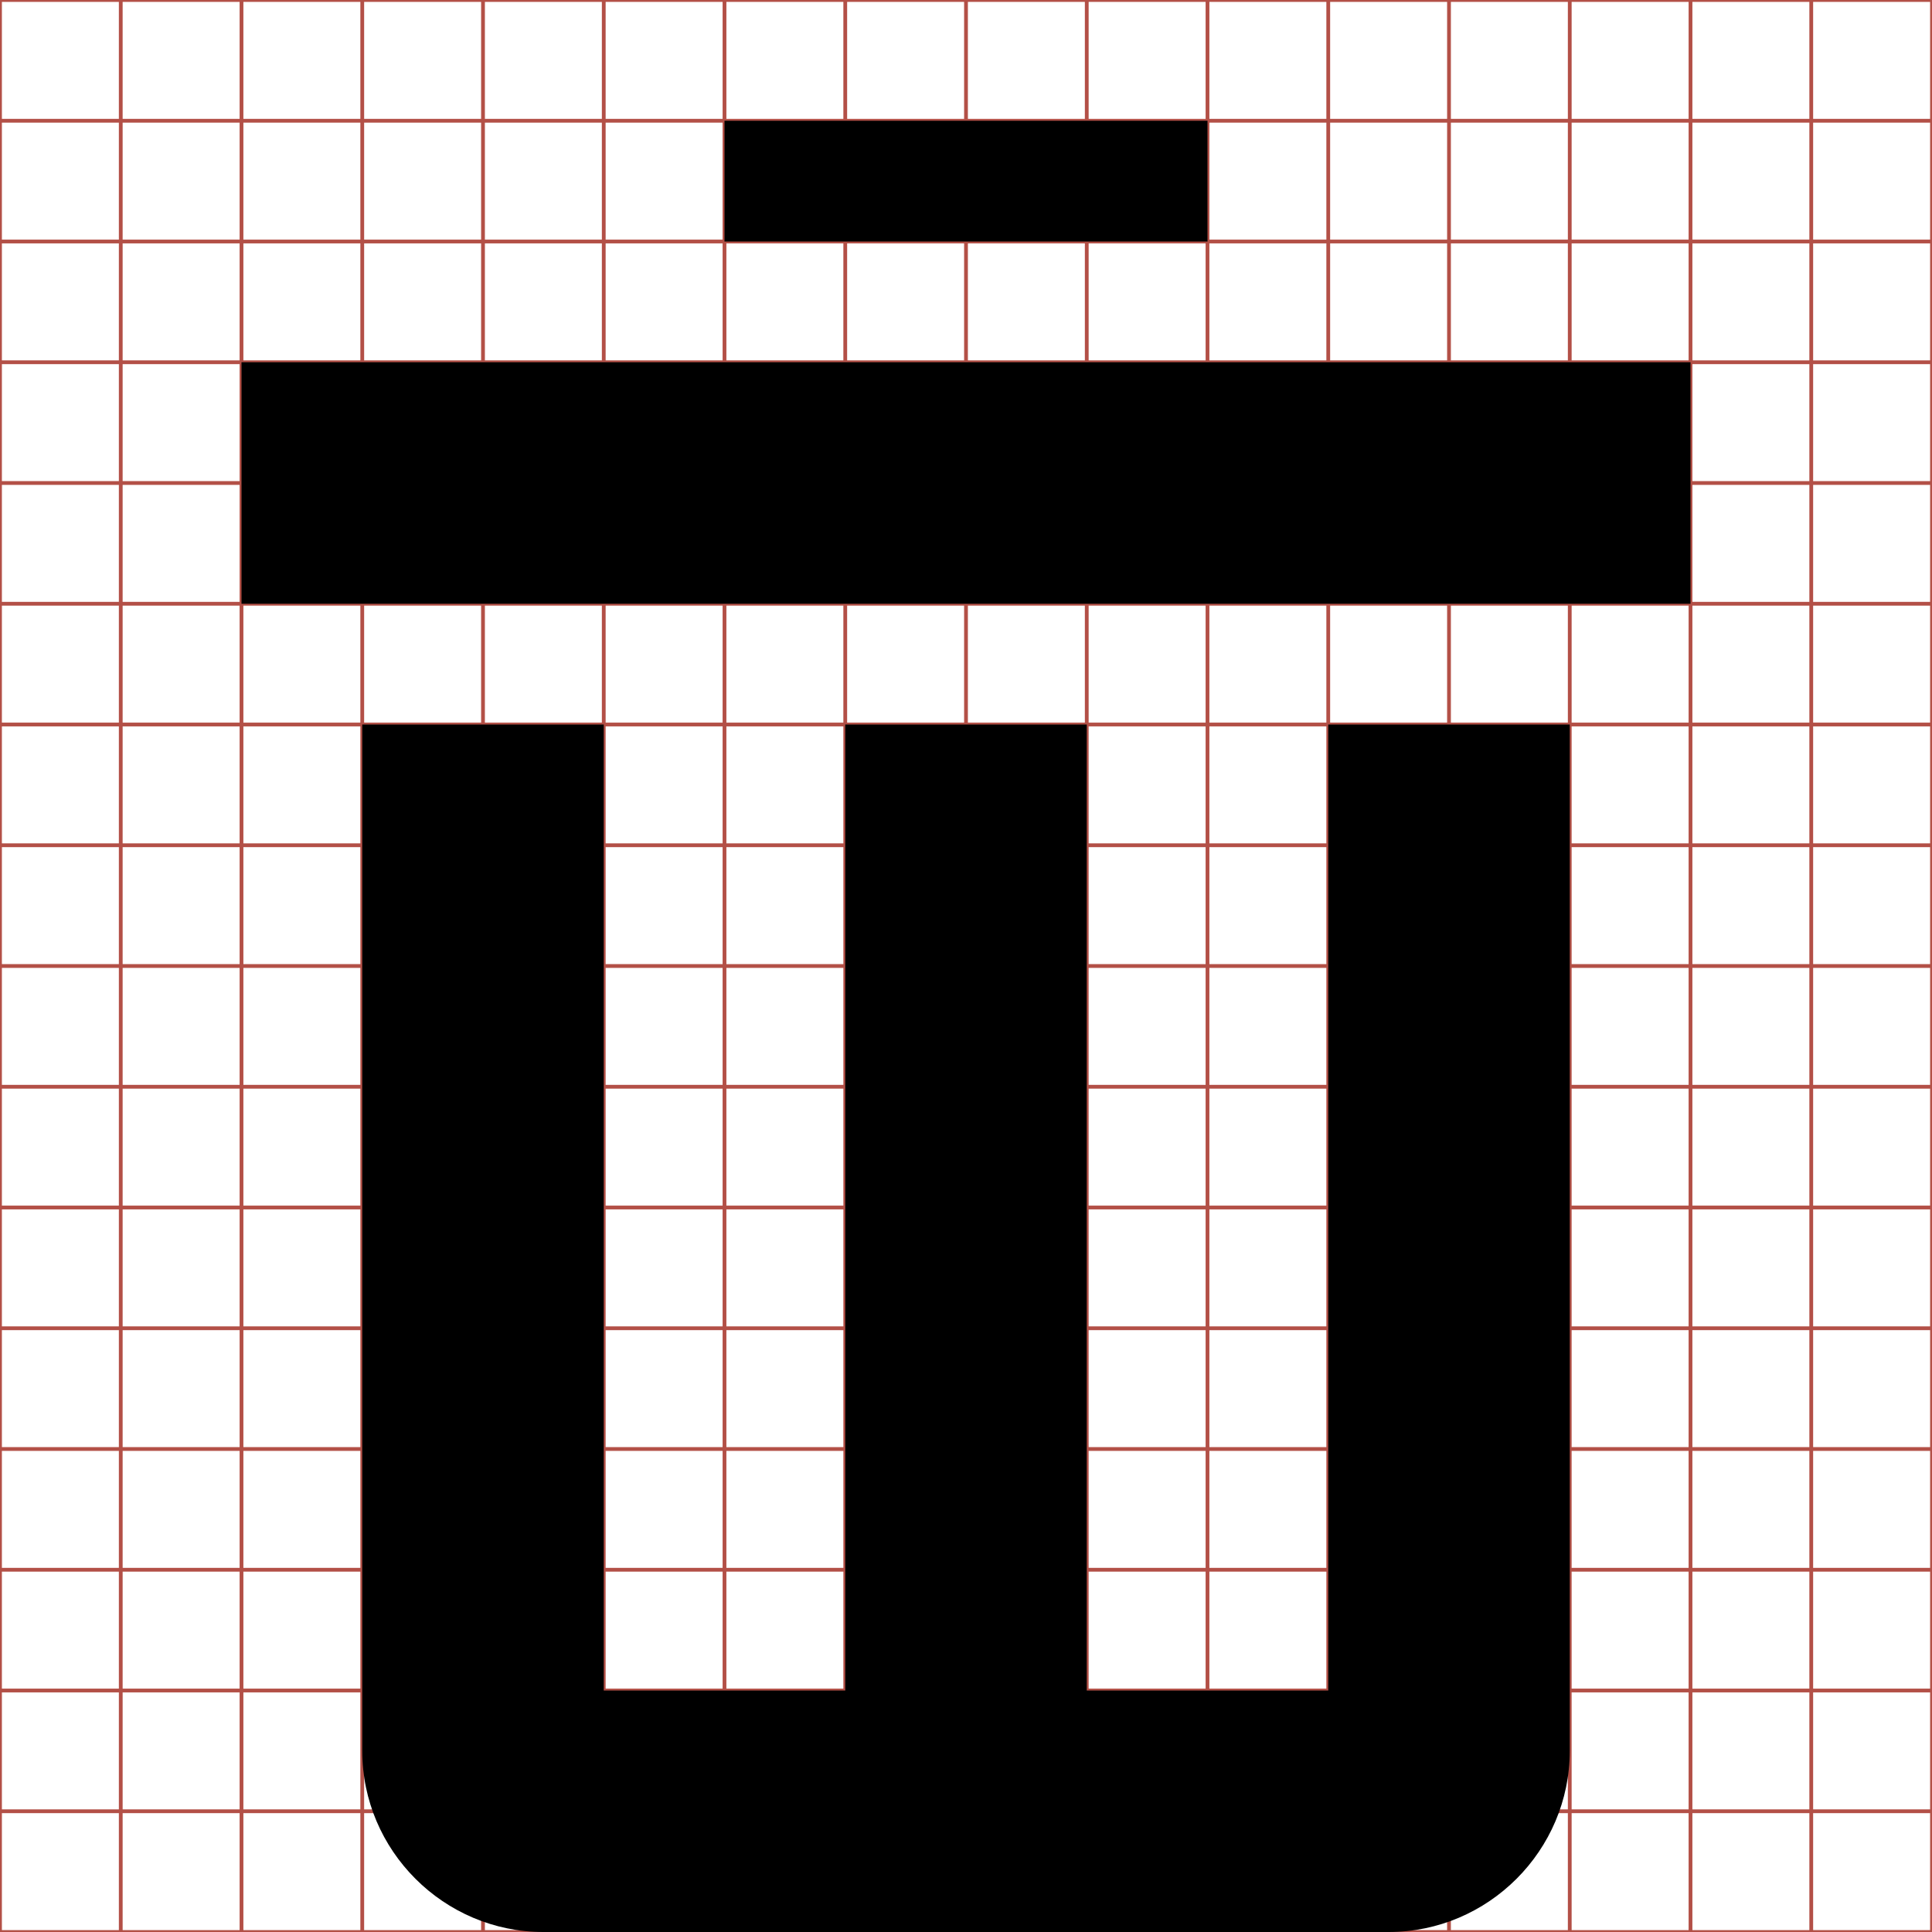
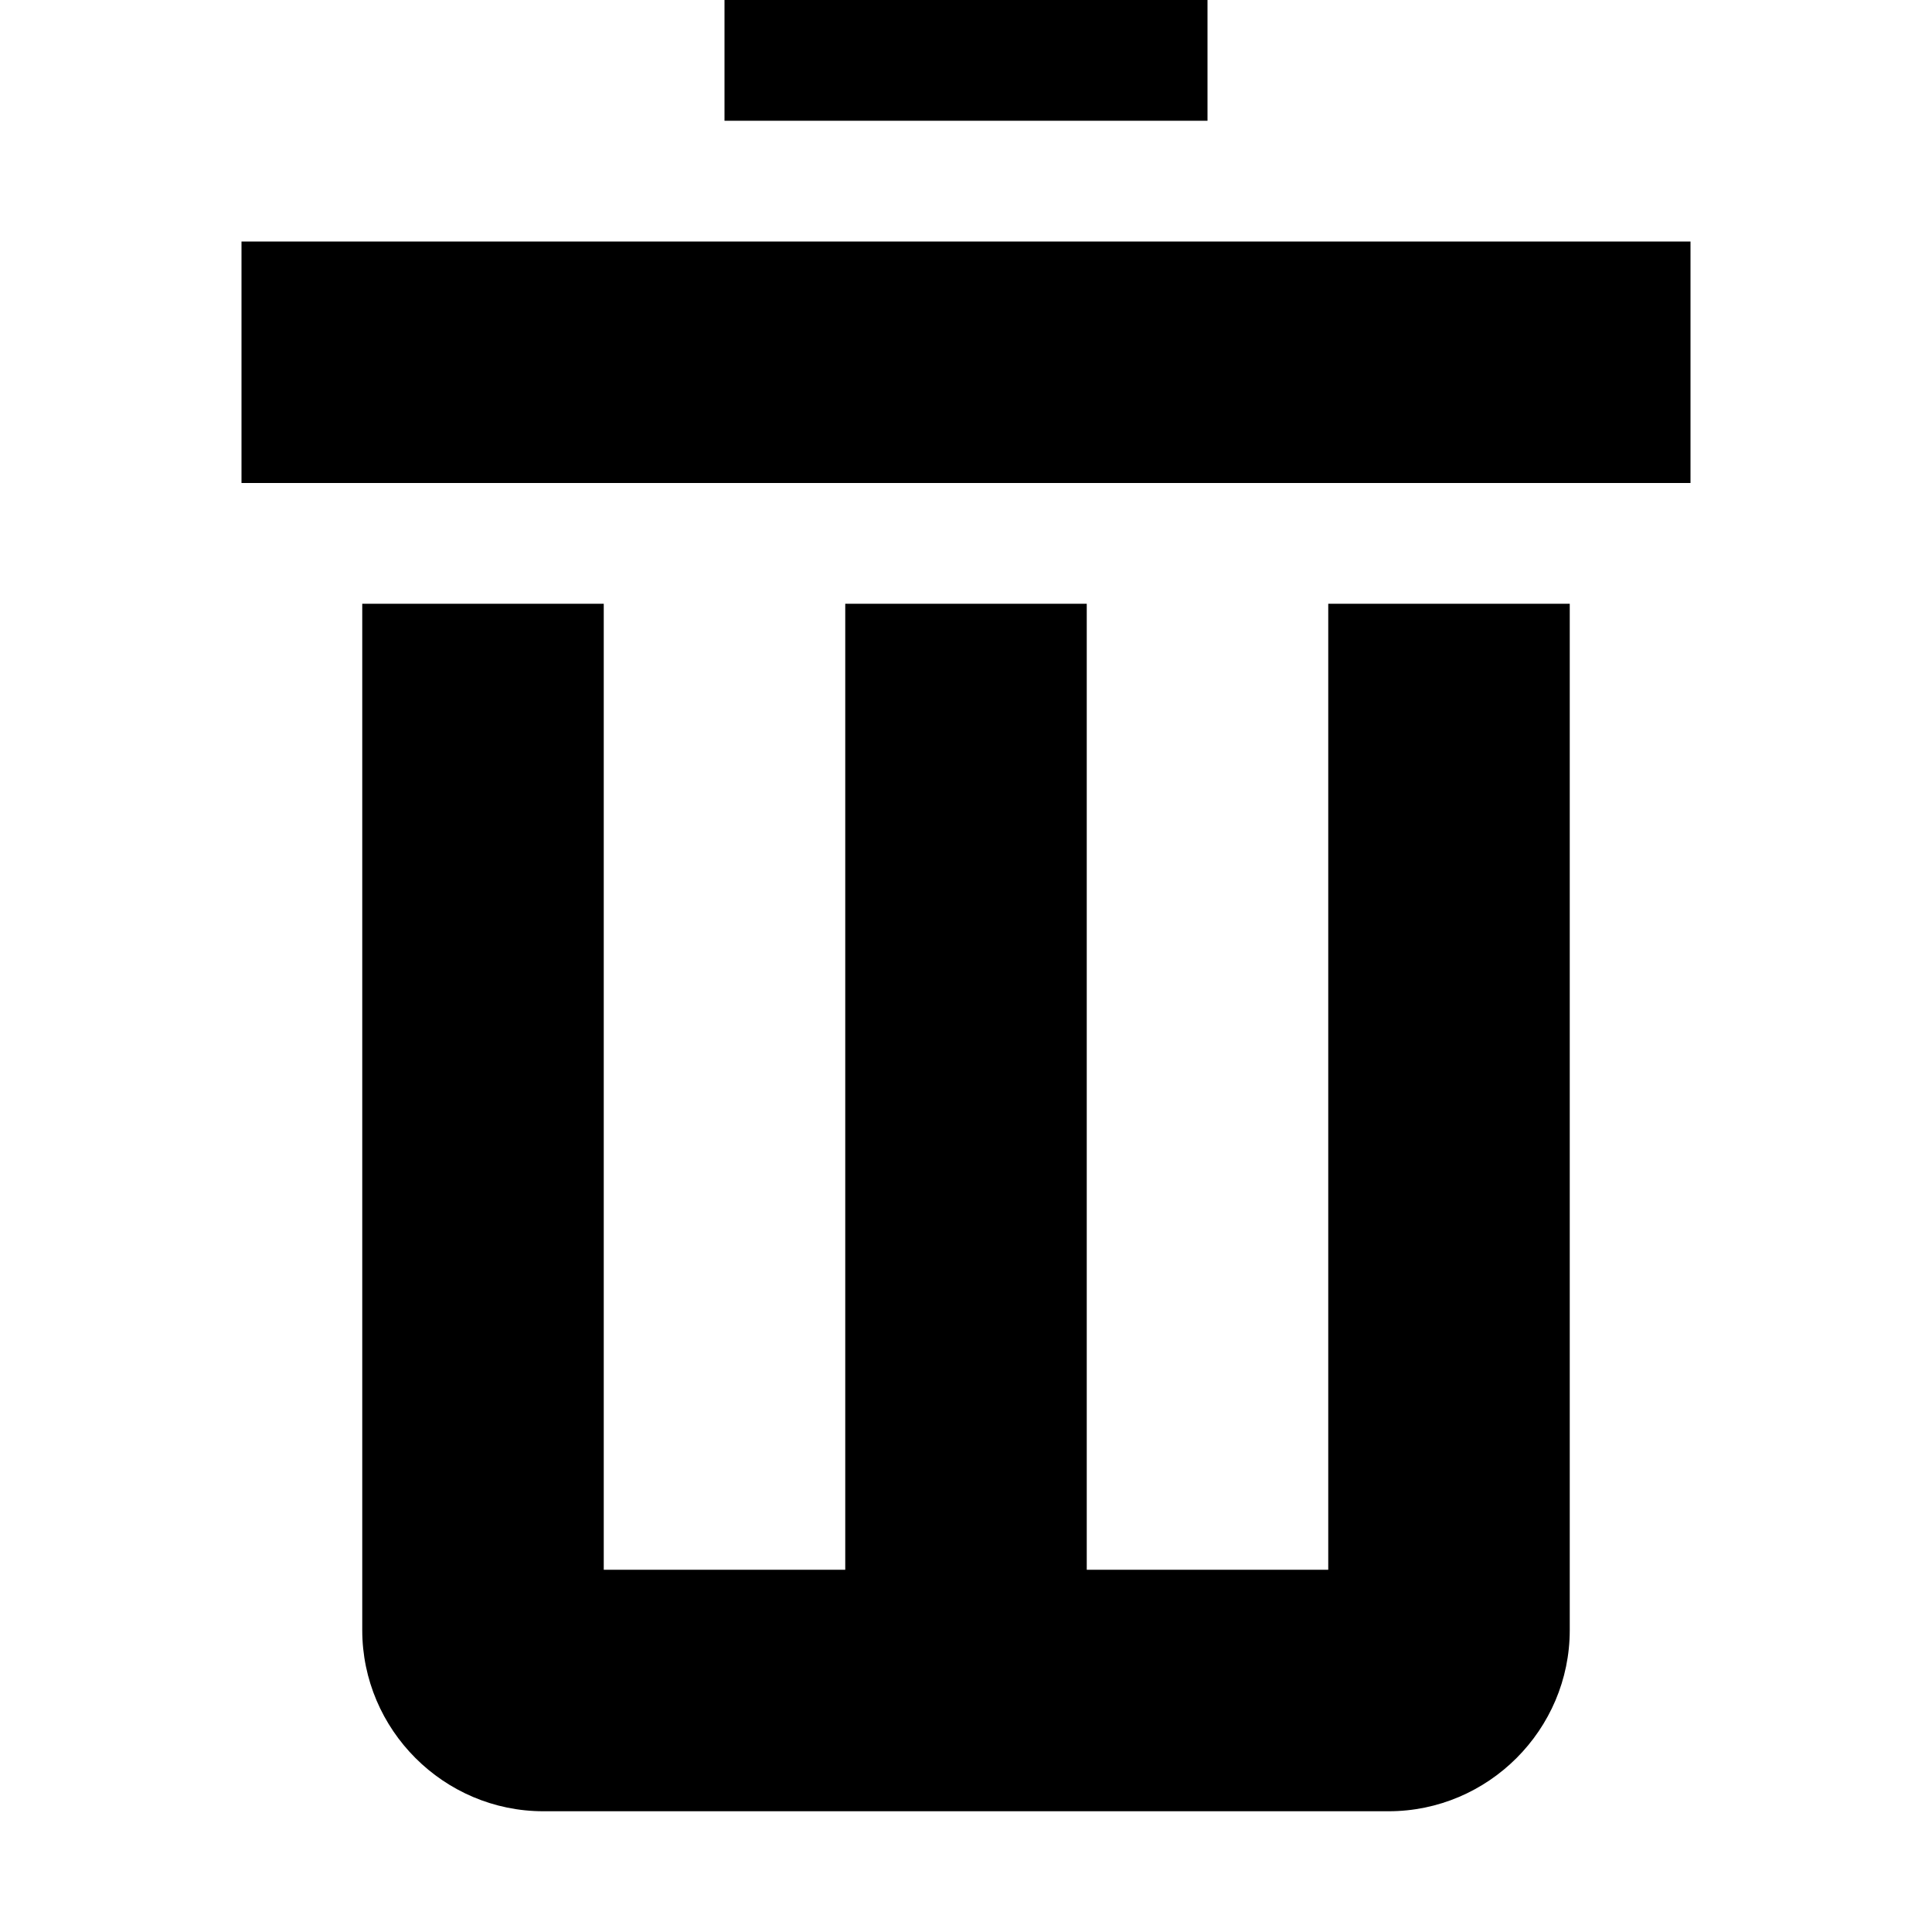
- <svg xmlns="http://www.w3.org/2000/svg" version="1.1" id="Layer_1" x="0px" y="0px" width="512px" height="512px" viewBox="0 0 512 512" enable-background="new 0 0 512 512" xml:space="preserve">
-   <g id="svgGrid">
-     <line fill="none" stroke="#B35047" x1="32" y1="0" x2="32" y2="512" />
-     <line fill="none" stroke="#B35047" x1="64" y1="0" x2="64" y2="512" />
-     <line fill="none" stroke="#B35047" x1="96" y1="0" x2="96" y2="512" />
-     <line fill="none" stroke="#B35047" x1="128" y1="0" x2="128" y2="512" />
-     <line fill="none" stroke="#B35047" x1="160" y1="0" x2="160" y2="512" />
-     <line fill="none" stroke="#B35047" x1="192" y1="0" x2="192" y2="512" />
-     <line fill="none" stroke="#B35047" x1="224" y1="0" x2="224" y2="512" />
-     <line fill="none" stroke="#B35047" x1="256" y1="0" x2="256" y2="512" />
-     <line fill="none" stroke="#B35047" x1="288" y1="0" x2="288" y2="512" />
-     <line fill="none" stroke="#B35047" x1="320" y1="0" x2="320" y2="512" />
-     <line fill="none" stroke="#B35047" x1="352" y1="0" x2="352" y2="512" />
-     <line fill="none" stroke="#B35047" x1="384" y1="0" x2="384" y2="512" />
-     <line fill="none" stroke="#B35047" x1="416" y1="0" x2="416" y2="512" />
-     <line fill="none" stroke="#B35047" x1="448" y1="0" x2="448" y2="512" />
-     <line fill="none" stroke="#B35047" x1="480" y1="0" x2="480" y2="512" />
-     <line fill="none" stroke="#B35047" x1="0" y1="32" x2="512" y2="32" />
-     <line fill="none" stroke="#B35047" x1="0" y1="64" x2="512" y2="64" />
-     <line fill="none" stroke="#B35047" x1="0" y1="96" x2="512" y2="96" />
-     <line fill="none" stroke="#B35047" x1="0" y1="128" x2="512" y2="128" />
-     <line fill="none" stroke="#B35047" x1="0" y1="160" x2="512" y2="160" />
-     <line fill="none" stroke="#B35047" x1="0" y1="192" x2="512" y2="192" />
-     <line fill="none" stroke="#B35047" x1="0" y1="224" x2="512" y2="224" />
-     <line fill="none" stroke="#B35047" x1="0" y1="256" x2="512" y2="256" />
-     <line fill="none" stroke="#B35047" x1="0" y1="288" x2="512" y2="288" />
-     <line fill="none" stroke="#B35047" x1="0" y1="320" x2="512" y2="320" />
-     <line fill="none" stroke="#B35047" x1="0" y1="352" x2="512" y2="352" />
-     <line fill="none" stroke="#B35047" x1="0" y1="384" x2="512" y2="384" />
-     <line fill="none" stroke="#B35047" x1="0" y1="416" x2="512" y2="416" />
-     <line fill="none" stroke="#B35047" x1="0" y1="448" x2="512" y2="448" />
-     <line fill="none" stroke="#B35047" x1="0" y1="480" x2="512" y2="480" />
-     <rect fill="none" stroke="#B35047" width="512" height="512" />
-   </g>
-   <path d="M352,192h64v272c0,26.4-21.6,48-48,48H144c-26.4,0-48-21.6-48-48V192h64v256h64V192h64v256h64V192z M64,96h384v64H64V96z   M192,32h128v32H192V32z" />
+ <svg xmlns="http://www.w3.org/2000/svg" version="1.1" width="16" height="16" viewBox="0 0 16 16">
+   <rect width="16" height="16" id="icon-bound" fill="none" />
+   <path d="M11,5h2v8.5c0,0.825-0.675,1.5-1.5,1.5h-7C3.675,15,3,14.325,3,13.5V5h2v8h2V5h2v8h2V5z M2,2h12v2H2V2z M6,0h4v1H6V0z" />
</svg>
